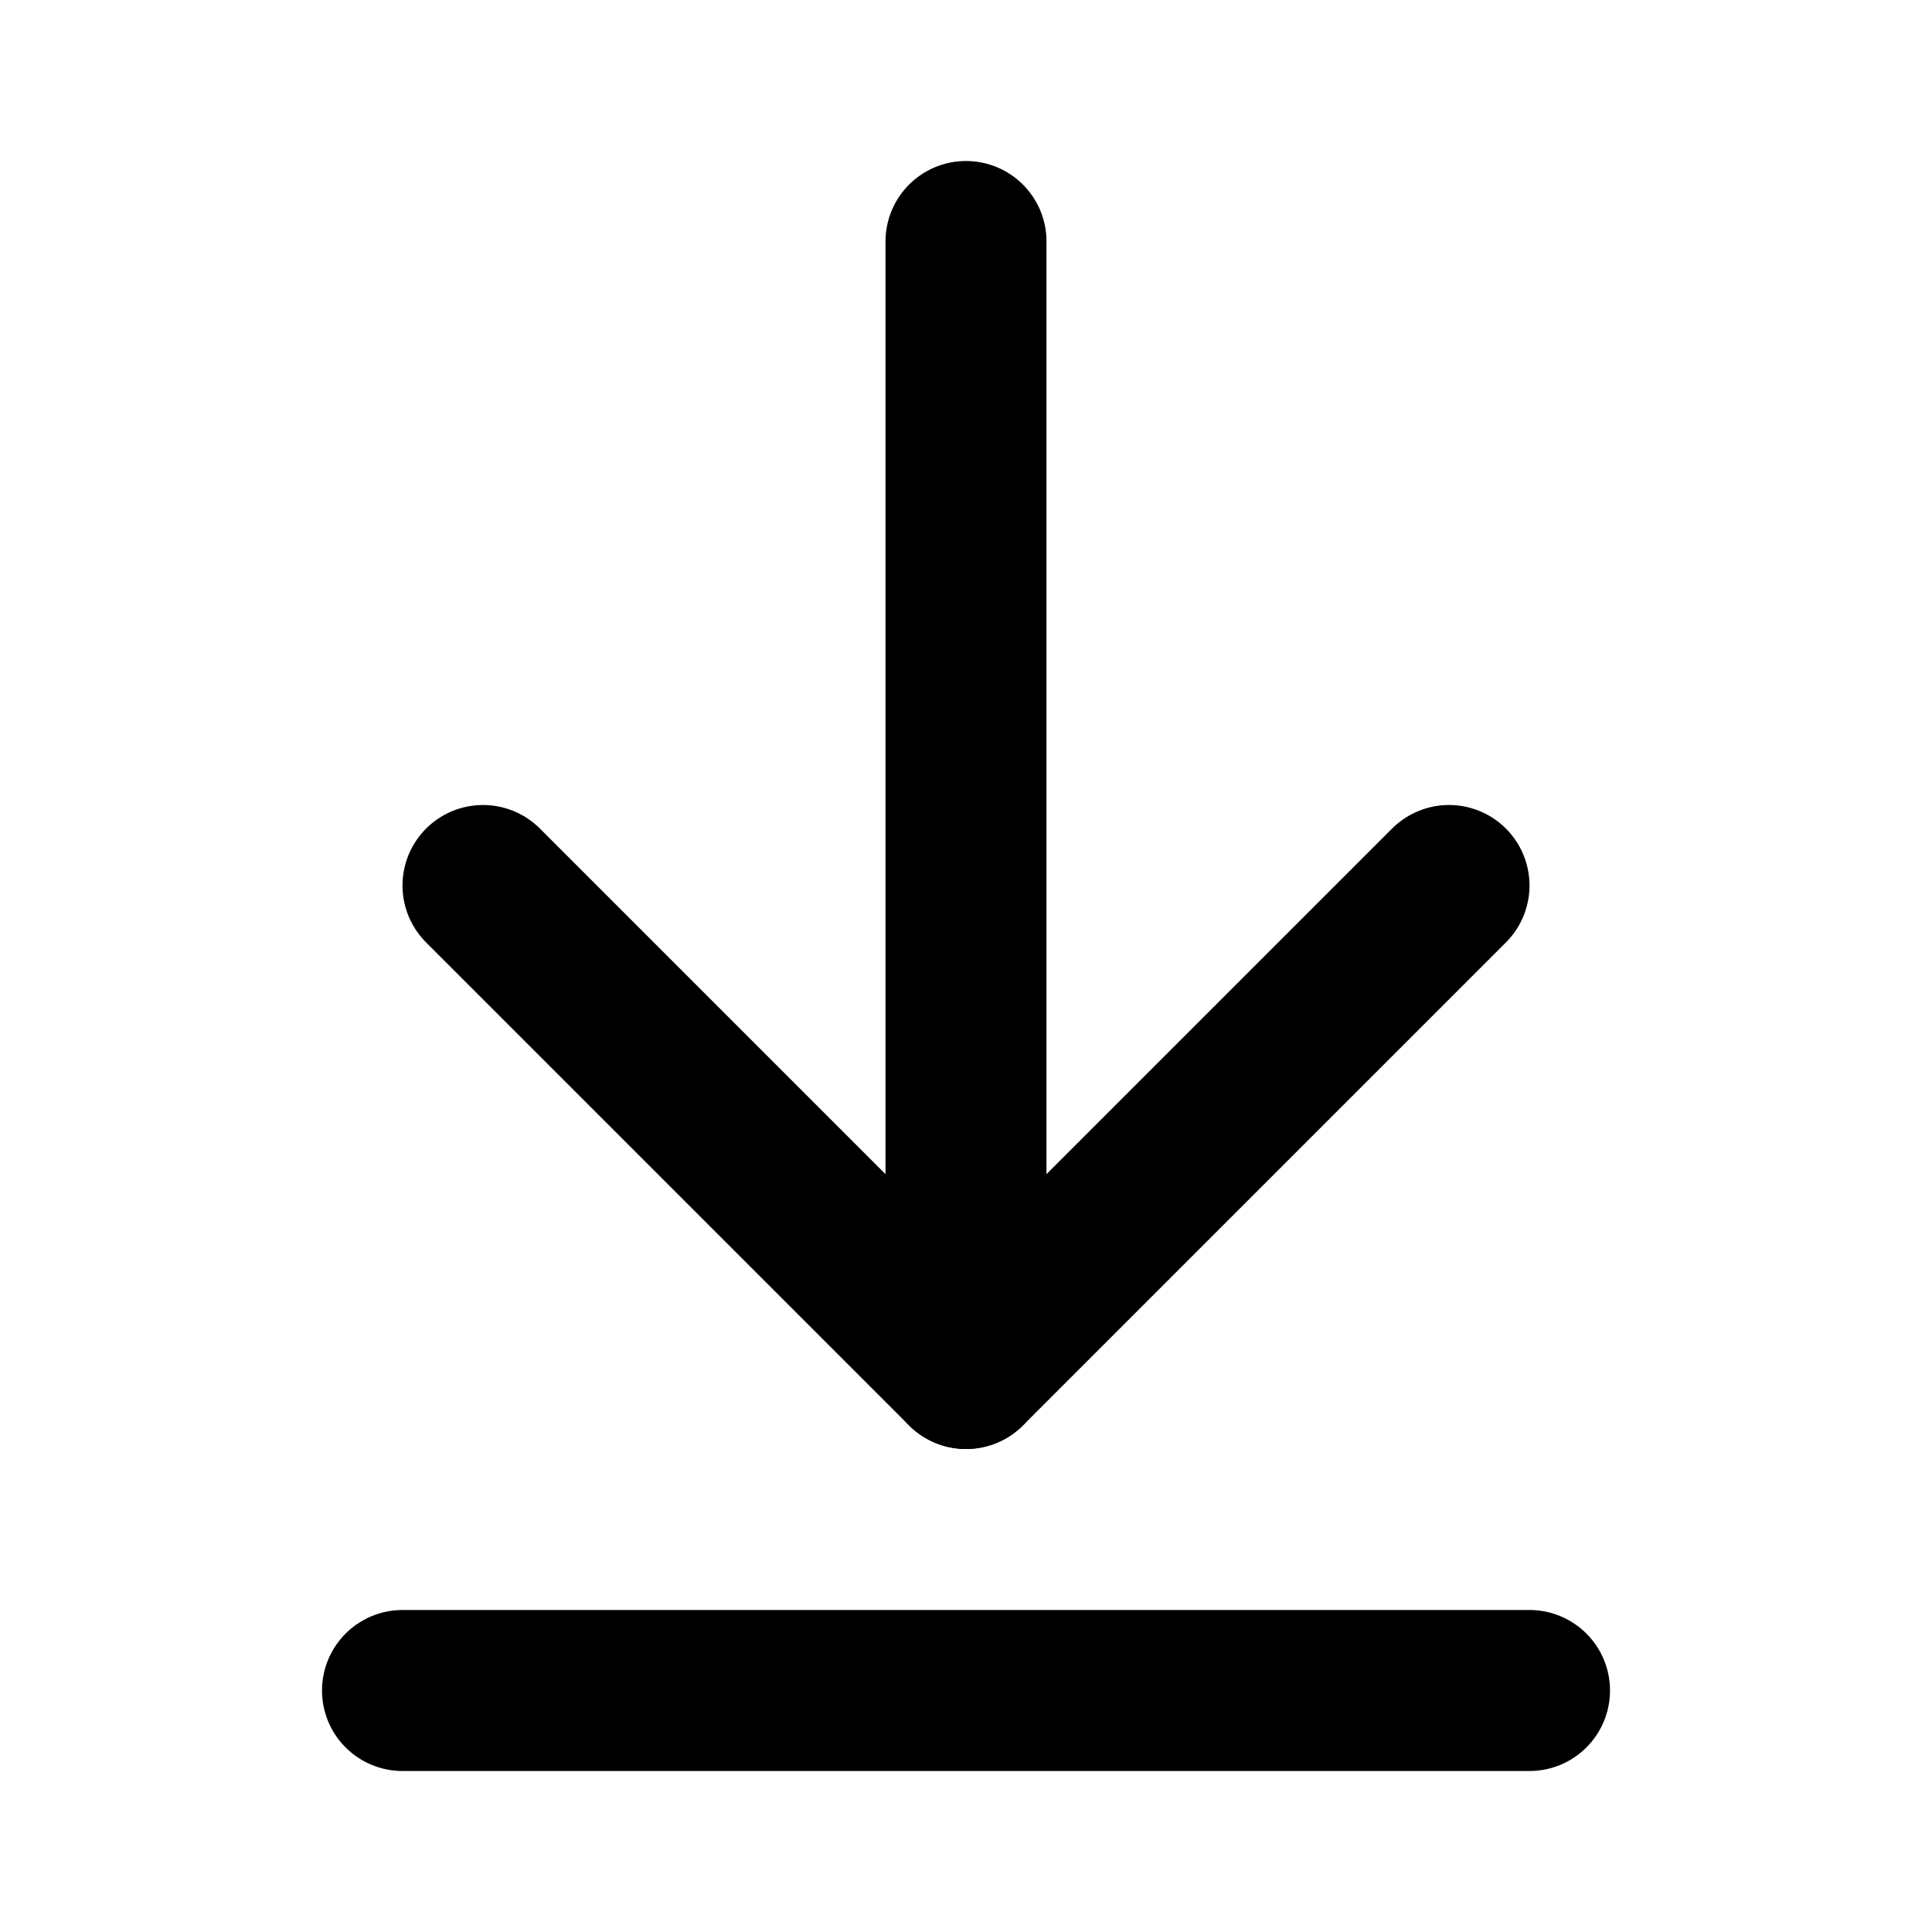
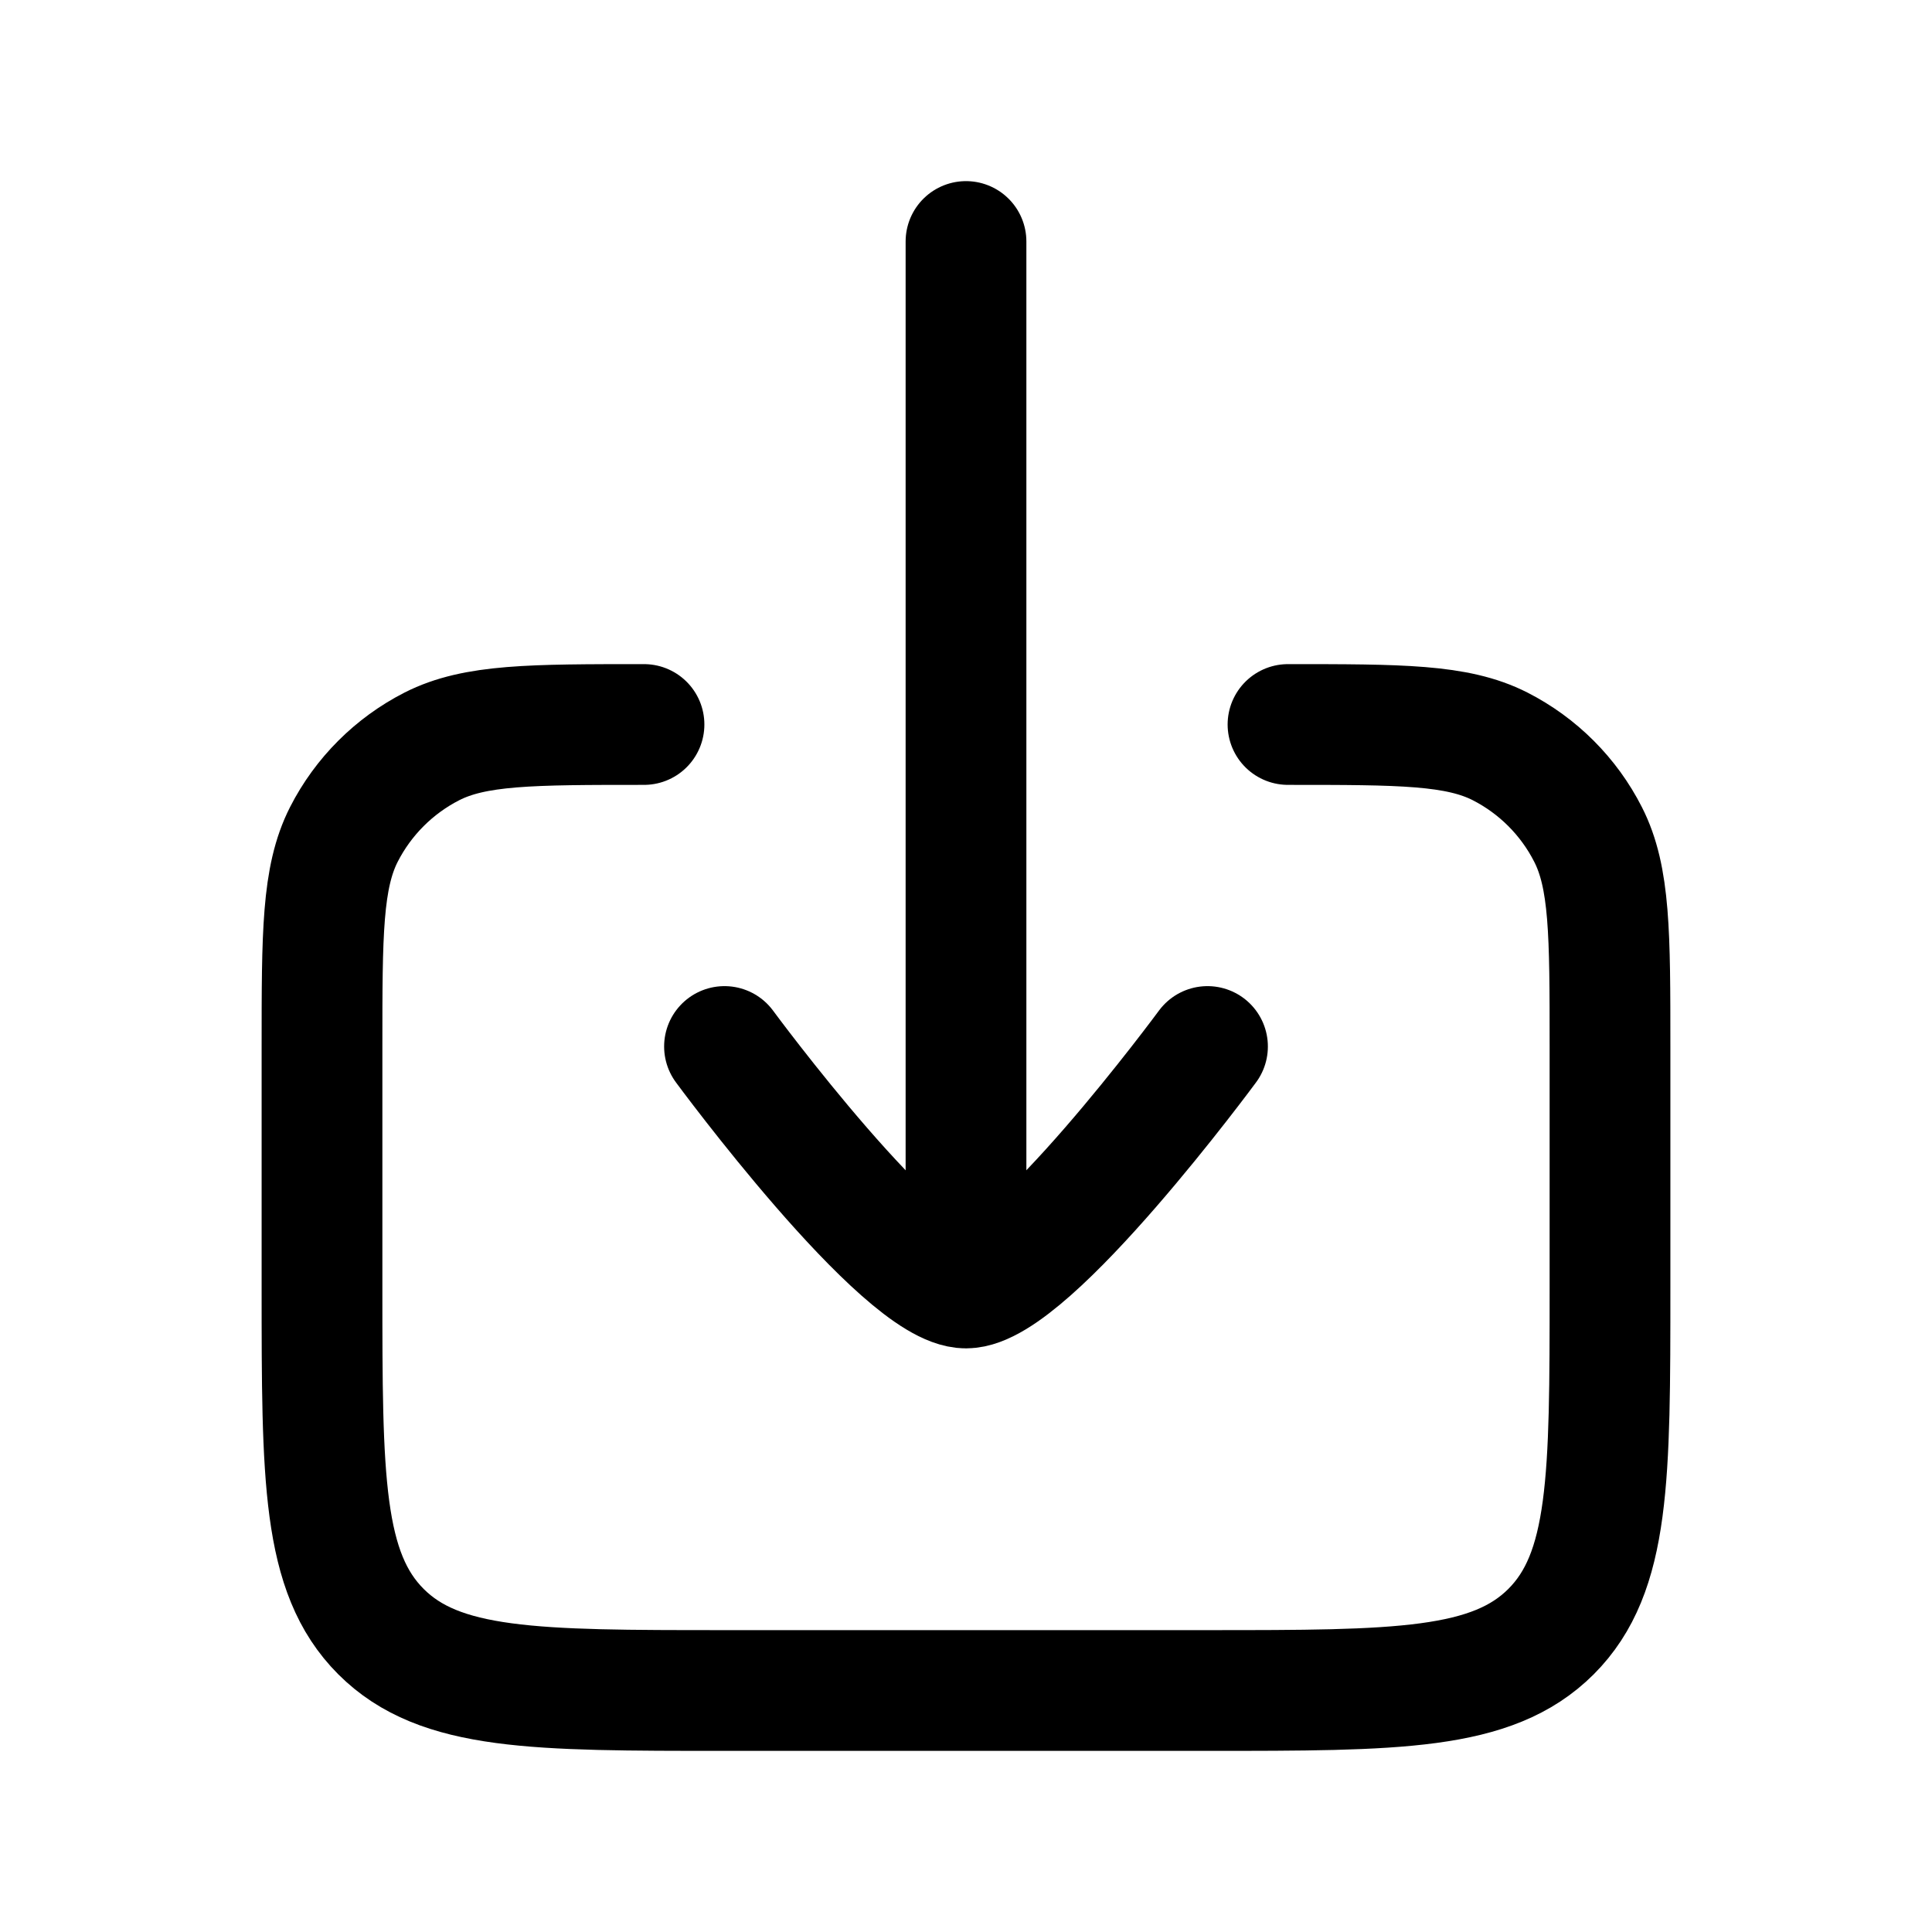
- <svg xmlns="http://www.w3.org/2000/svg" width="24" height="24" viewBox="0 0 24 24" fill="none" stroke="currentColor" stroke-width="2" stroke-linecap="round" stroke-linejoin="round" class="lucide lucide-arrow-down-to-line">
-   <path d="M12 17V3" />
-   <path d="m6 11 6 6 6-6" />
-   <path d="M19 21H5" />
+ <svg xmlns="http://www.w3.org/2000/svg" viewBox="0 0 24 24" width="24" height="24" color="currentColor" fill="none" stroke="currentColor" stroke-width="1.5" stroke-linecap="round" stroke-linejoin="round">
+   <path d="M16 9C17.4 9 18.1 9 18.635 9.272C19.105 9.512 19.488 9.895 19.727 10.365C20 10.9 20 11.6 20 13V16C20 18.357 20 19.535 19.268 20.268C18.535 21 17.357 21 15 21H9C6.643 21 5.464 21 4.732 20.268C4 19.535 4 18.357 4 16V13C4 11.6 4 10.9 4.272 10.365C4.512 9.895 4.895 9.512 5.365 9.272C5.9 9 6.6 9 8 9" />
+   <path d="M12 3V15" />
+   <path d="M15 13C15 13 12.79 16 12 16C11.209 16 9 13 9 13" />
</svg>
